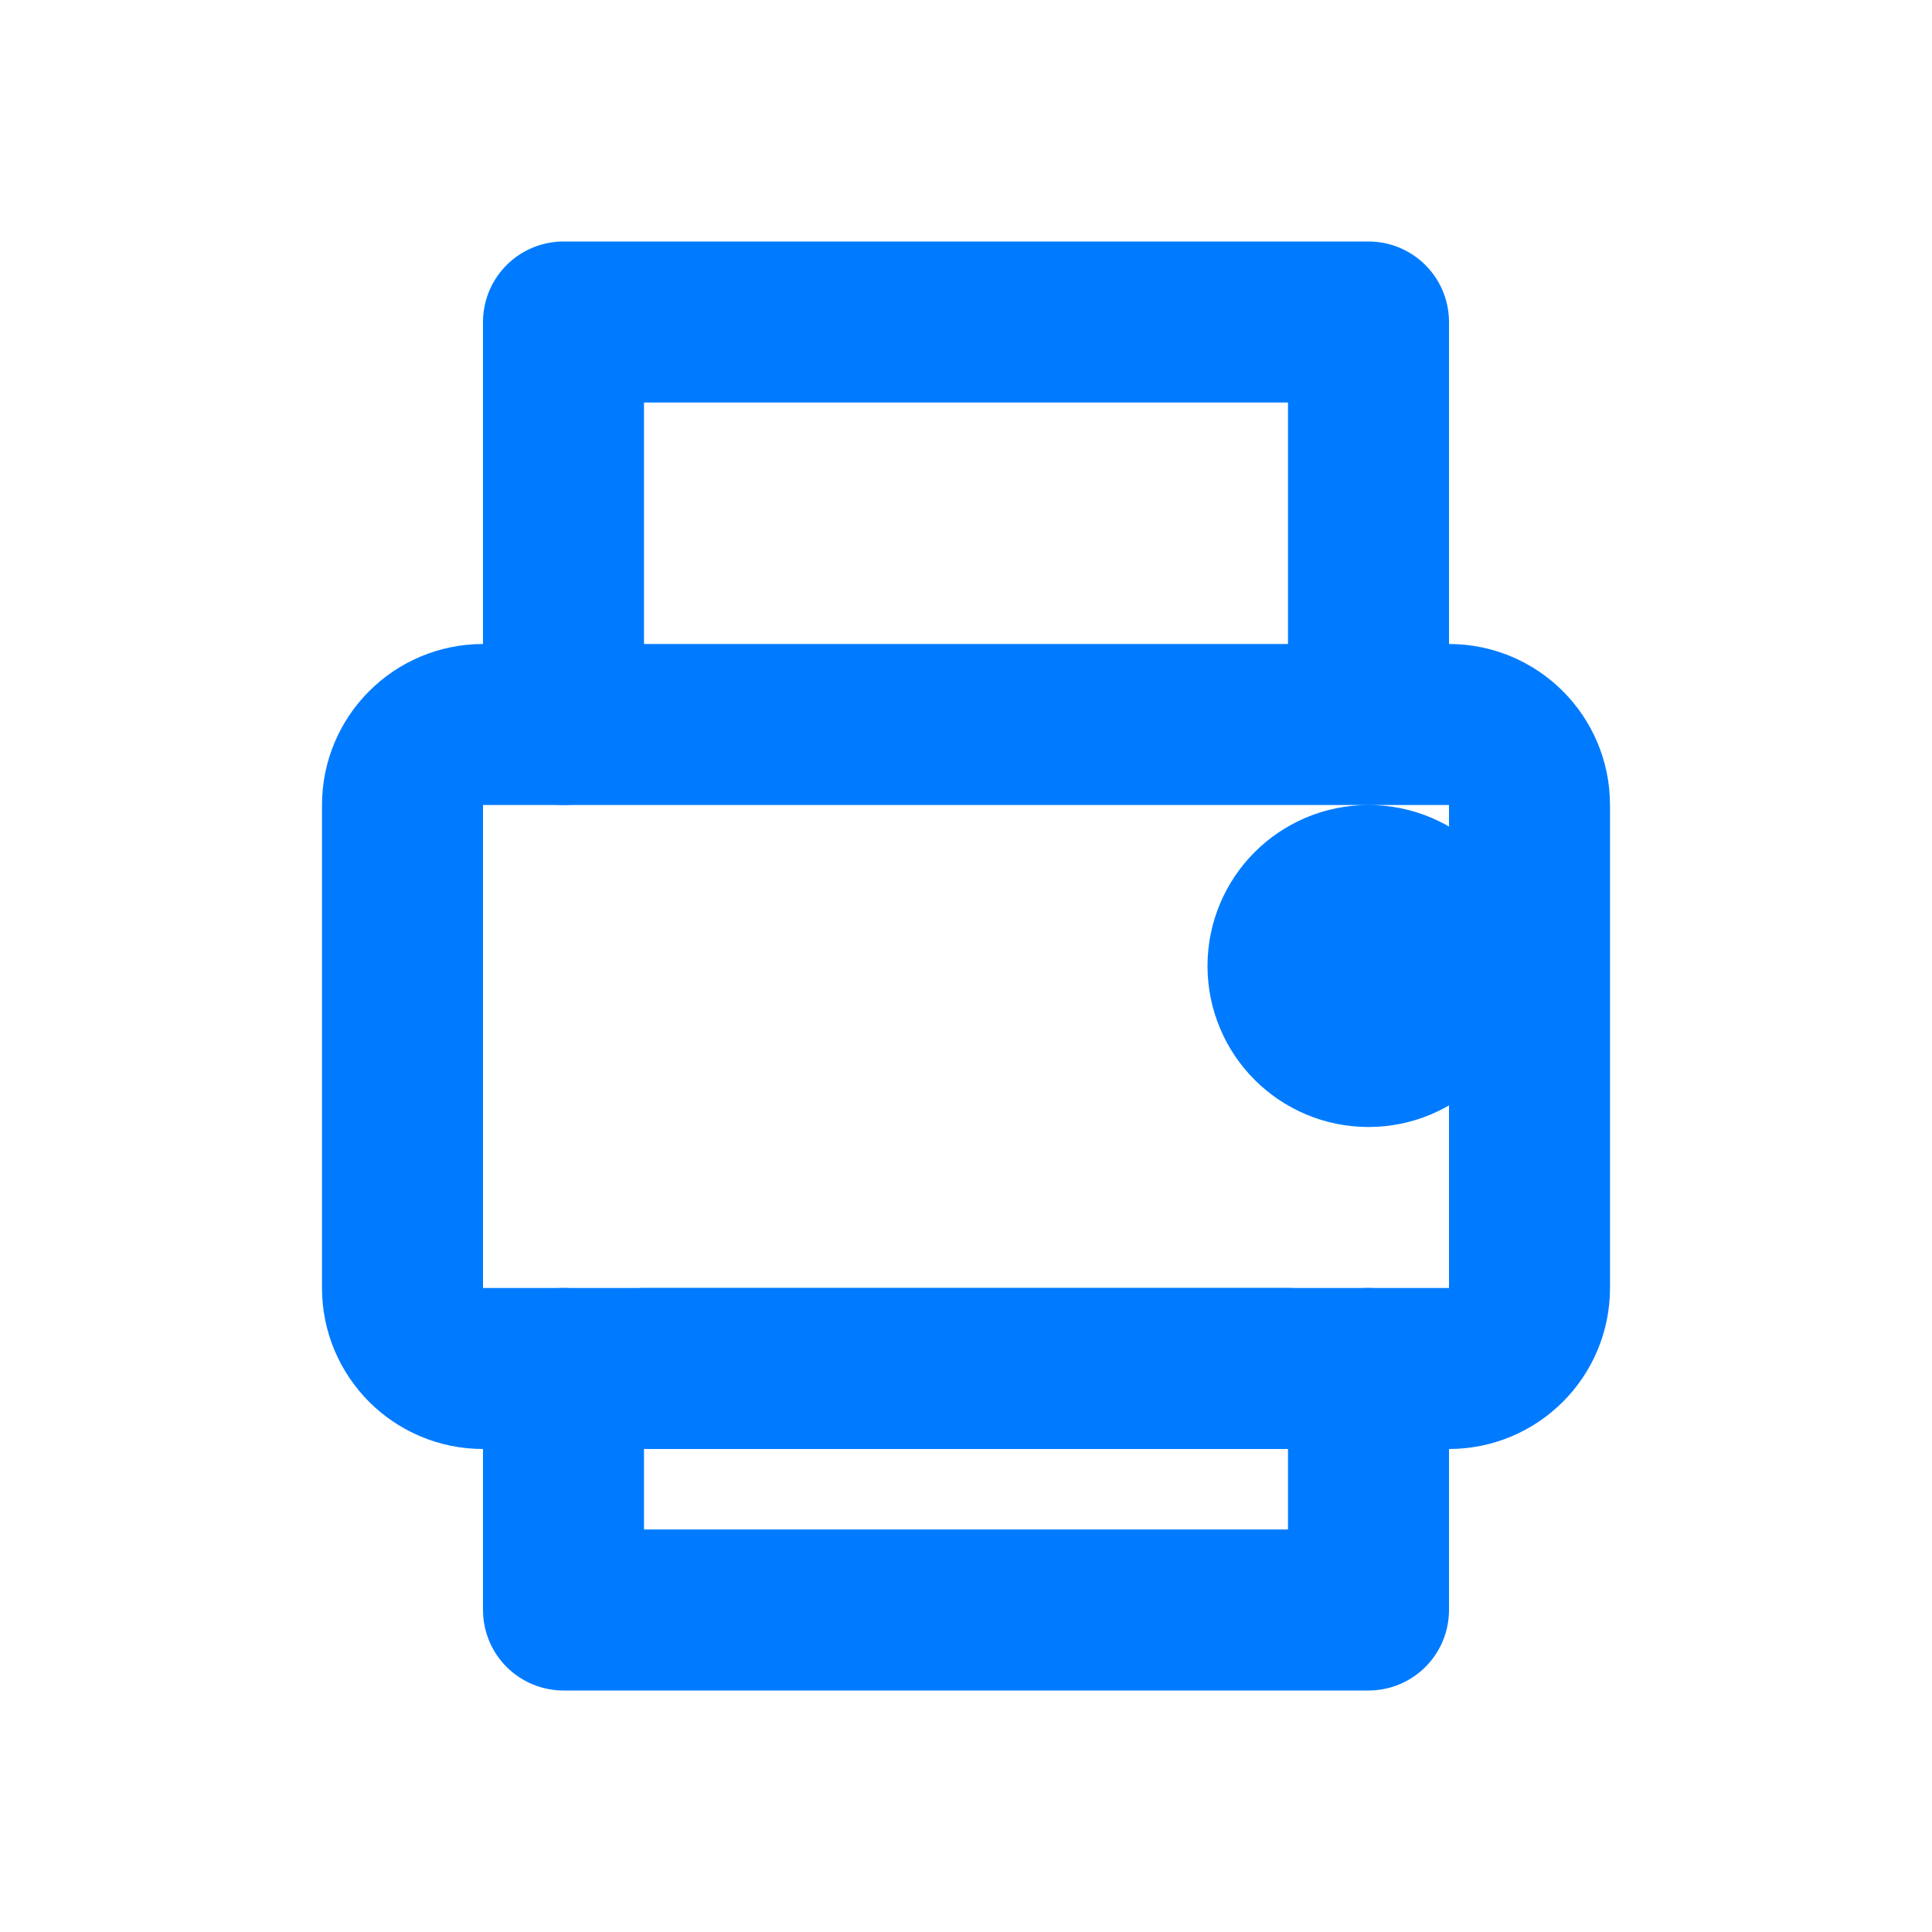
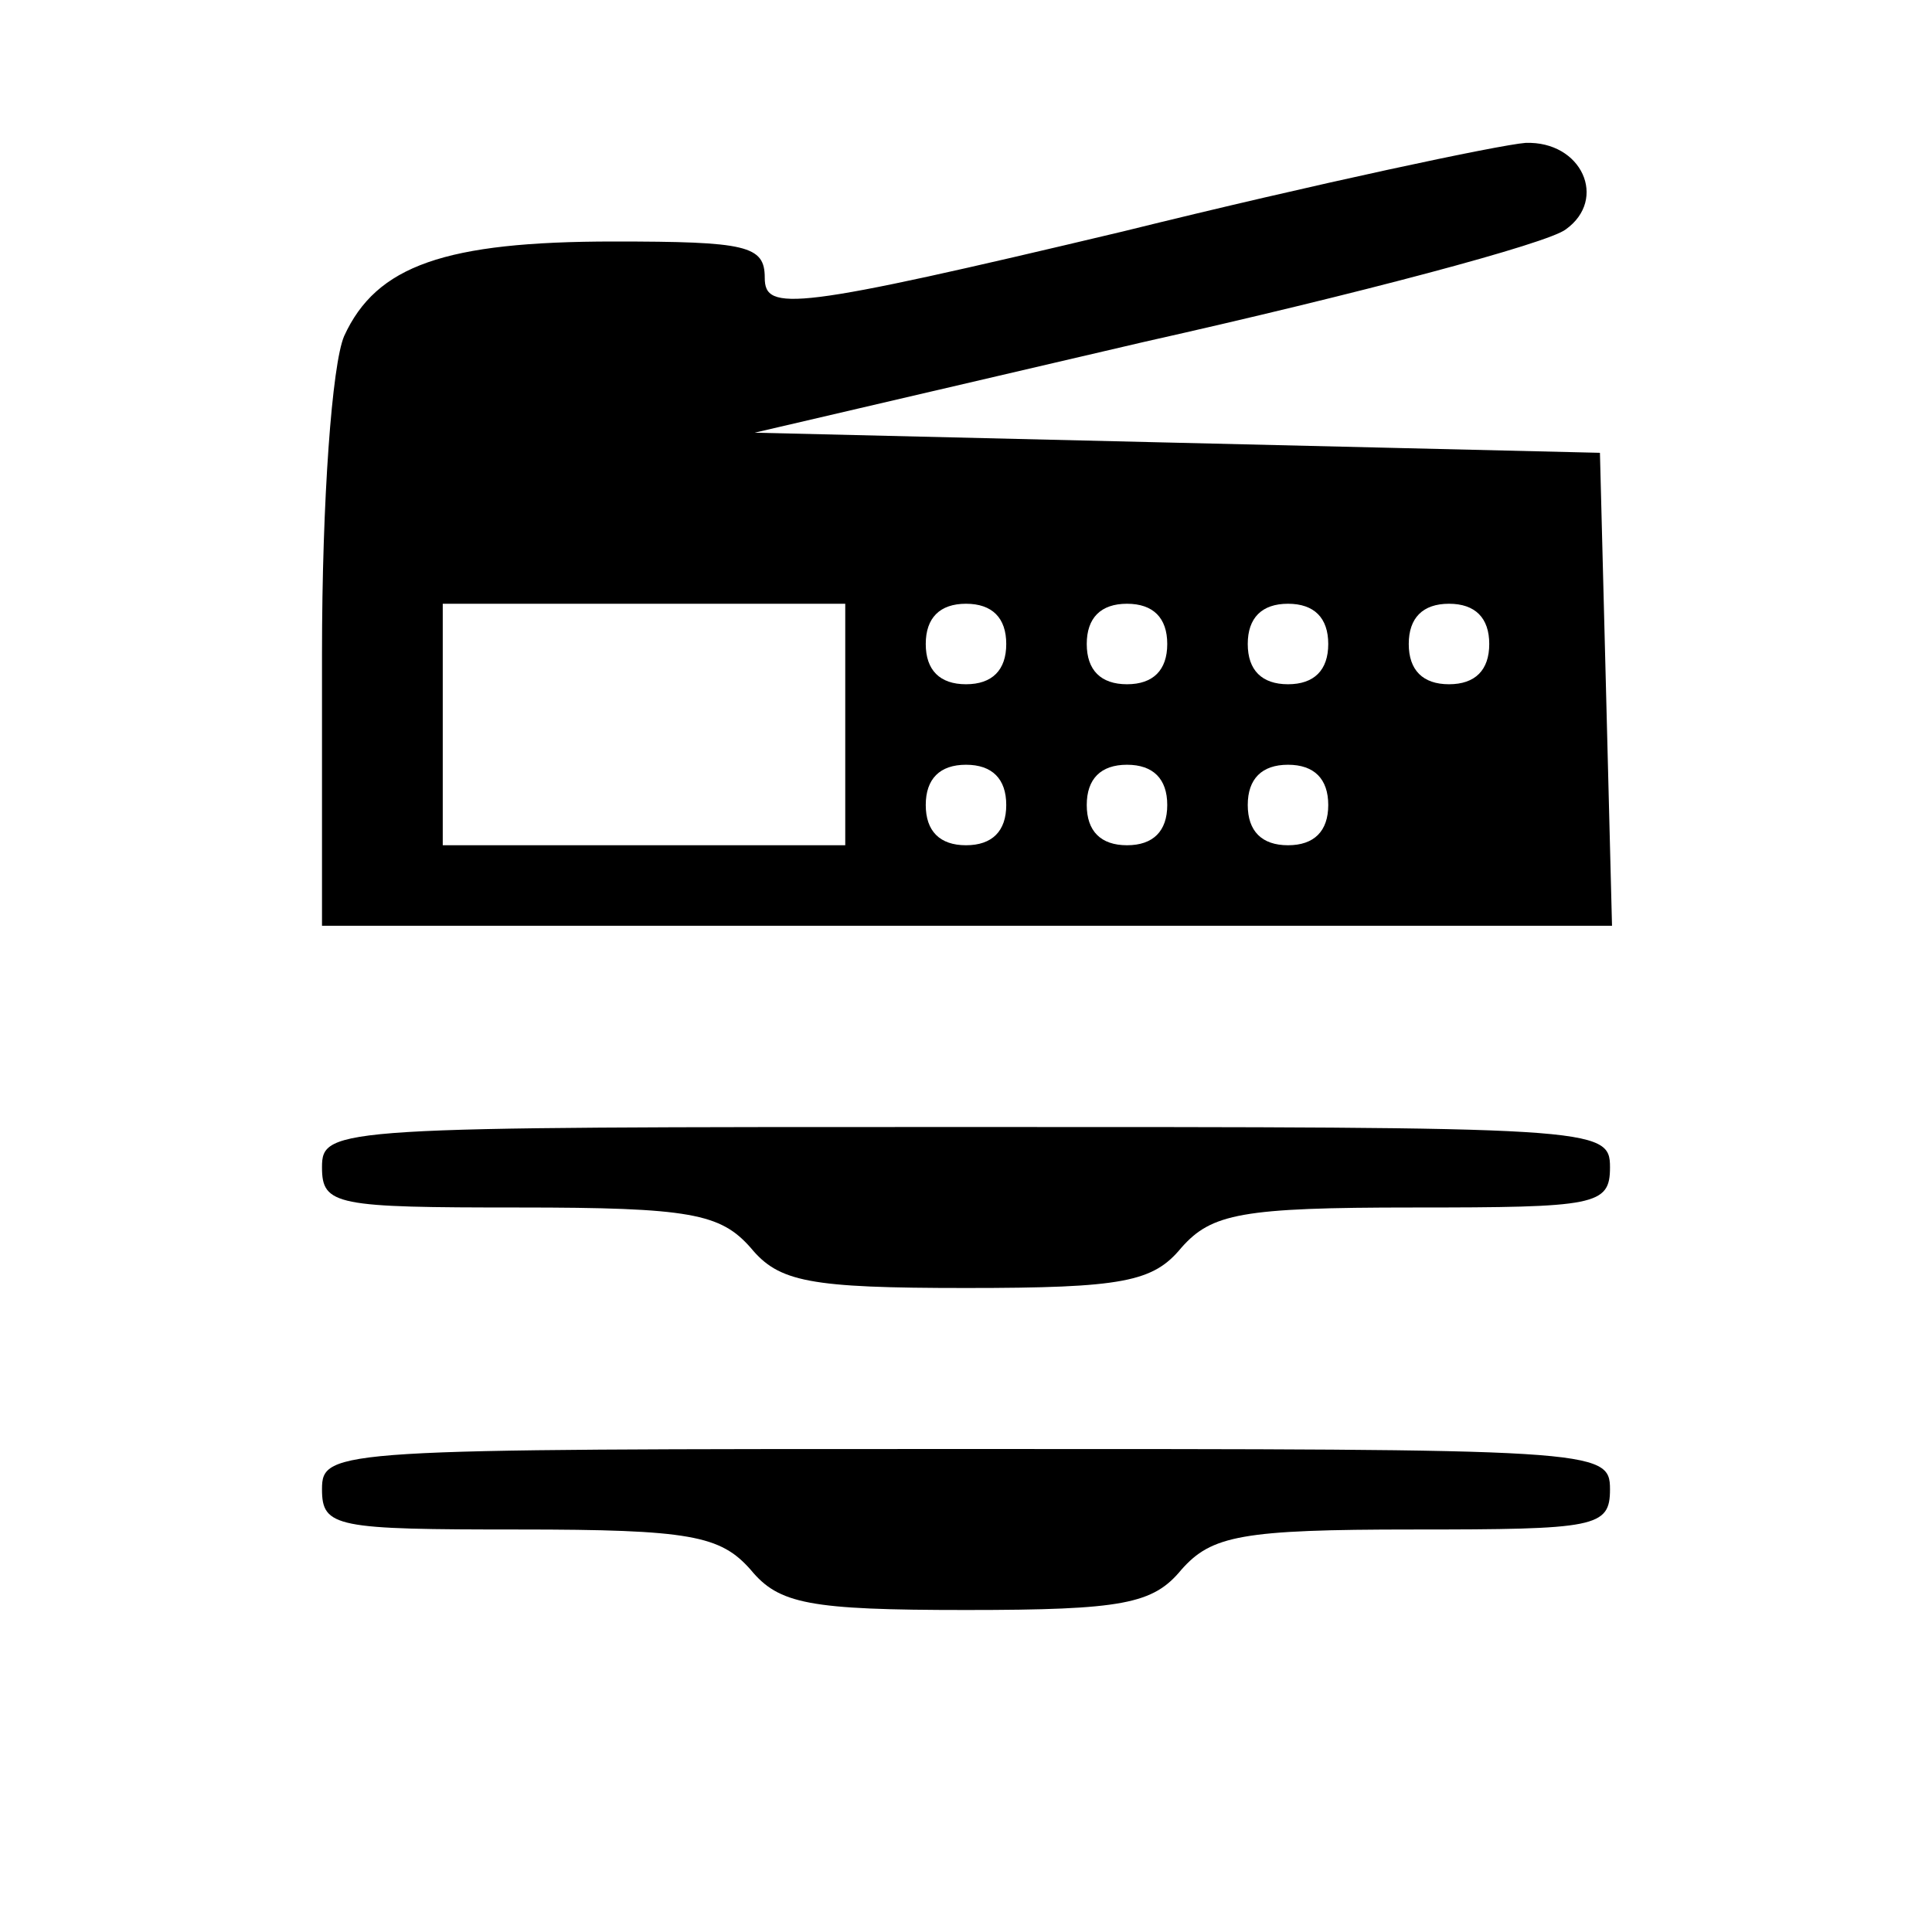
- <svg xmlns="http://www.w3.org/2000/svg" viewBox="0 0 24 24" fill="none" stroke="#007bff" stroke-width="2" stroke-linecap="round" stroke-linejoin="round">
-   <rect x="5" y="9" width="14" height="8" rx="1" />
-   <circle cx="17" cy="12" r="1" fill="#007bff" />
-   <path d="M7 9 V4 h10 v5" />
-   <path d="M7 17 v3 h10 v-3" />
-   <path d="M8 17 h8" />
+ <svg xmlns="http://www.w3.org/2000/svg" version="1.0" width="96pt" height="96pt" viewBox="0 0 96 96" preserveAspectRatio="xMidYMid meet">
+   <g transform="translate(0,96) scale(0.1,-0.1)" fill="#000000" stroke="none">
+     <path d="M558 845 c-164 -39 -178 -40 -178 -23 0 16 -9 18 -75 18 -84 0 -118 -12 -134 -47 -6 -14 -11 -81 -11 -158 l0 -135 320 0 321 0 -3 118 -3 117 -210 5 -210 5 193 45 c107 24 201 49 210 56 21 15 8 44 -20 43 -13 -1 -103 -20 -200 -44z m-138 -245 l0 -60 -100 0 -100 0 0 60 0 60 100 0 100 0 0 -60z m80 40 c0 -13 -7 -20 -20 -20 -13 0 -20 7 -20 20 0 13 7 20 20 20 13 0 20 -7 20 -20z m80 0 c0 -13 -7 -20 -20 -20 -13 0 -20 7 -20 20 0 13 7 20 20 20 13 0 20 -7 20 -20z m80 0 c0 -13 -7 -20 -20 -20 -13 0 -20 7 -20 20 0 13 7 20 20 20 13 0 20 -7 20 -20z m80 0 c0 -13 -7 -20 -20 -20 -13 0 -20 7 -20 20 0 13 7 20 20 20 13 0 20 -7 20 -20z m-240 -80 c0 -13 -7 -20 -20 -20 -13 0 -20 7 -20 20 0 13 7 20 20 20 13 0 20 -7 20 -20z m80 0 c0 -13 -7 -20 -20 -20 -13 0 -20 7 -20 20 0 13 7 20 20 20 13 0 20 -7 20 -20z m80 0 c0 -13 -7 -20 -20 -20 -13 0 -20 7 -20 20 0 13 7 20 20 20 13 0 20 -7 20 -20z" />
+     <path d="M160 380 c0 -19 7 -20 98 -20 85 0 100 -3 115 -20 14 -17 29 -20 107 -20 78 0 93 3 107 20 15 17 30 20 115 20 91 0 98 1 98 20 0 20 -7 20 -320 20 -313 0 -320 0 -320 -20z" />
+     <path d="M160 220 c0 -19 7 -20 98 -20 85 0 100 -3 115 -20 14 -17 29 -20 107 -20 78 0 93 3 107 20 15 17 30 20 115 20 91 0 98 1 98 20 0 20 -7 20 -320 20 -313 0 -320 0 -320 -20z" />
+   </g>
</svg>
